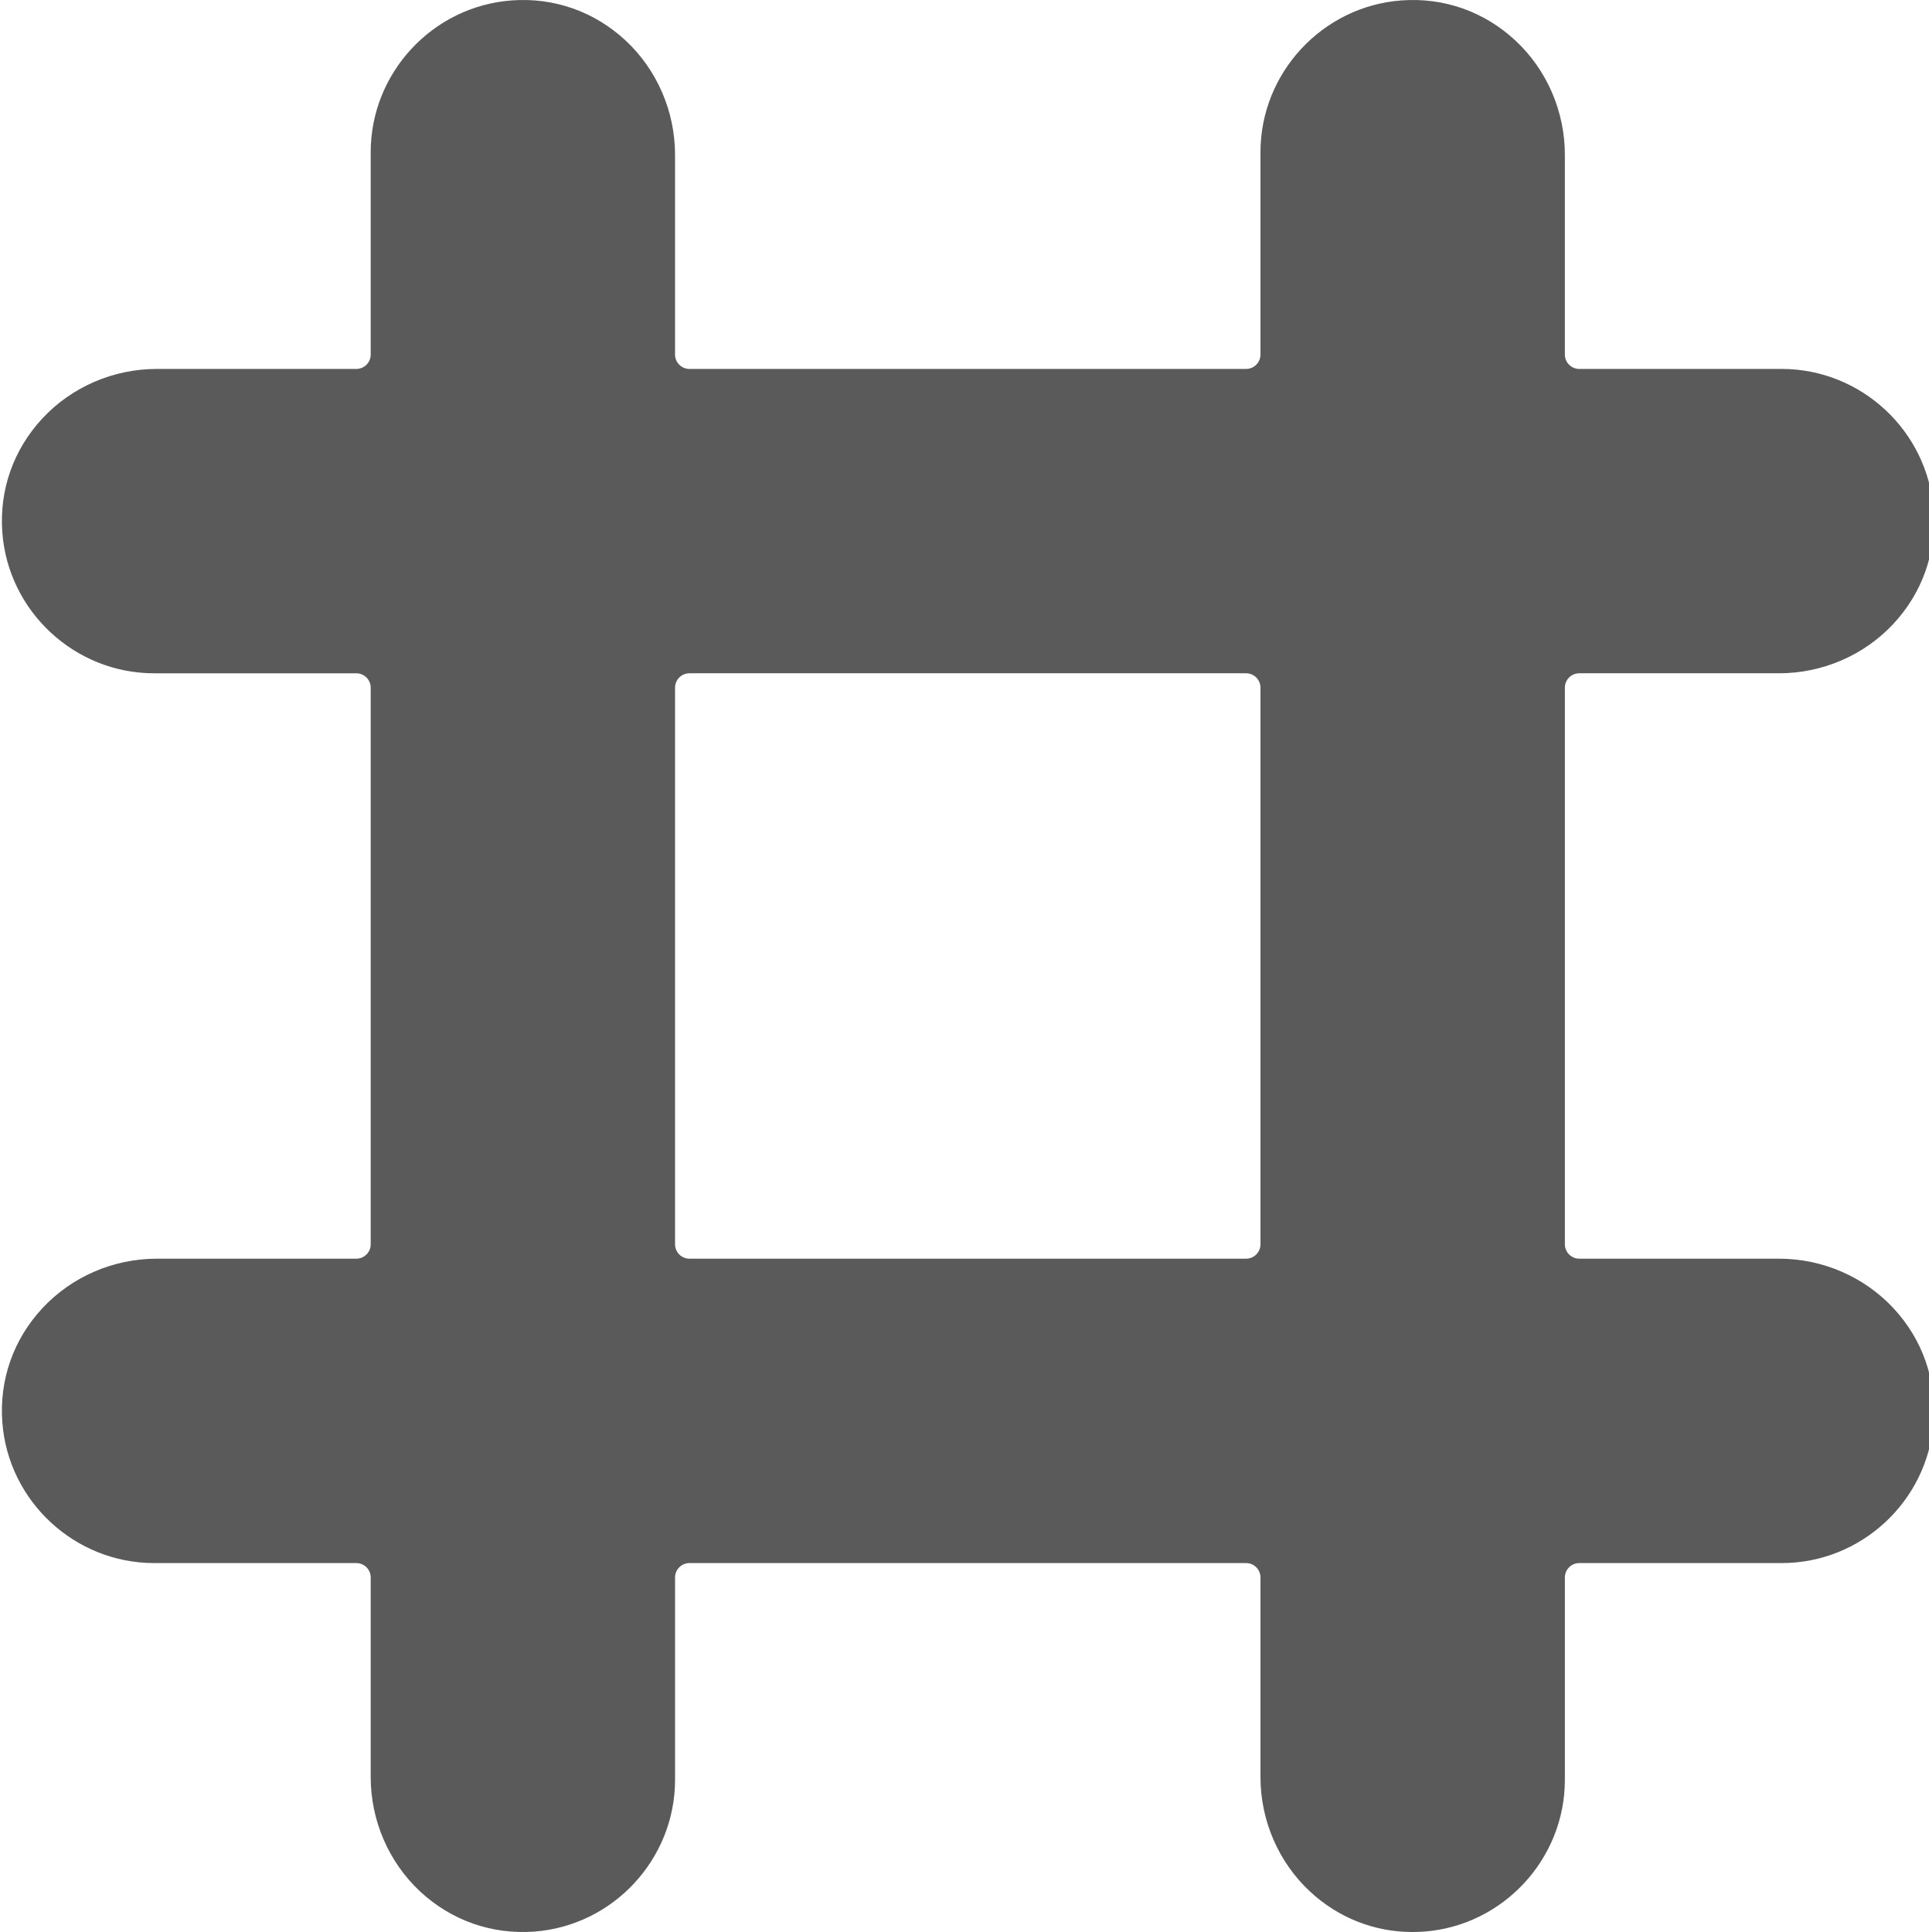
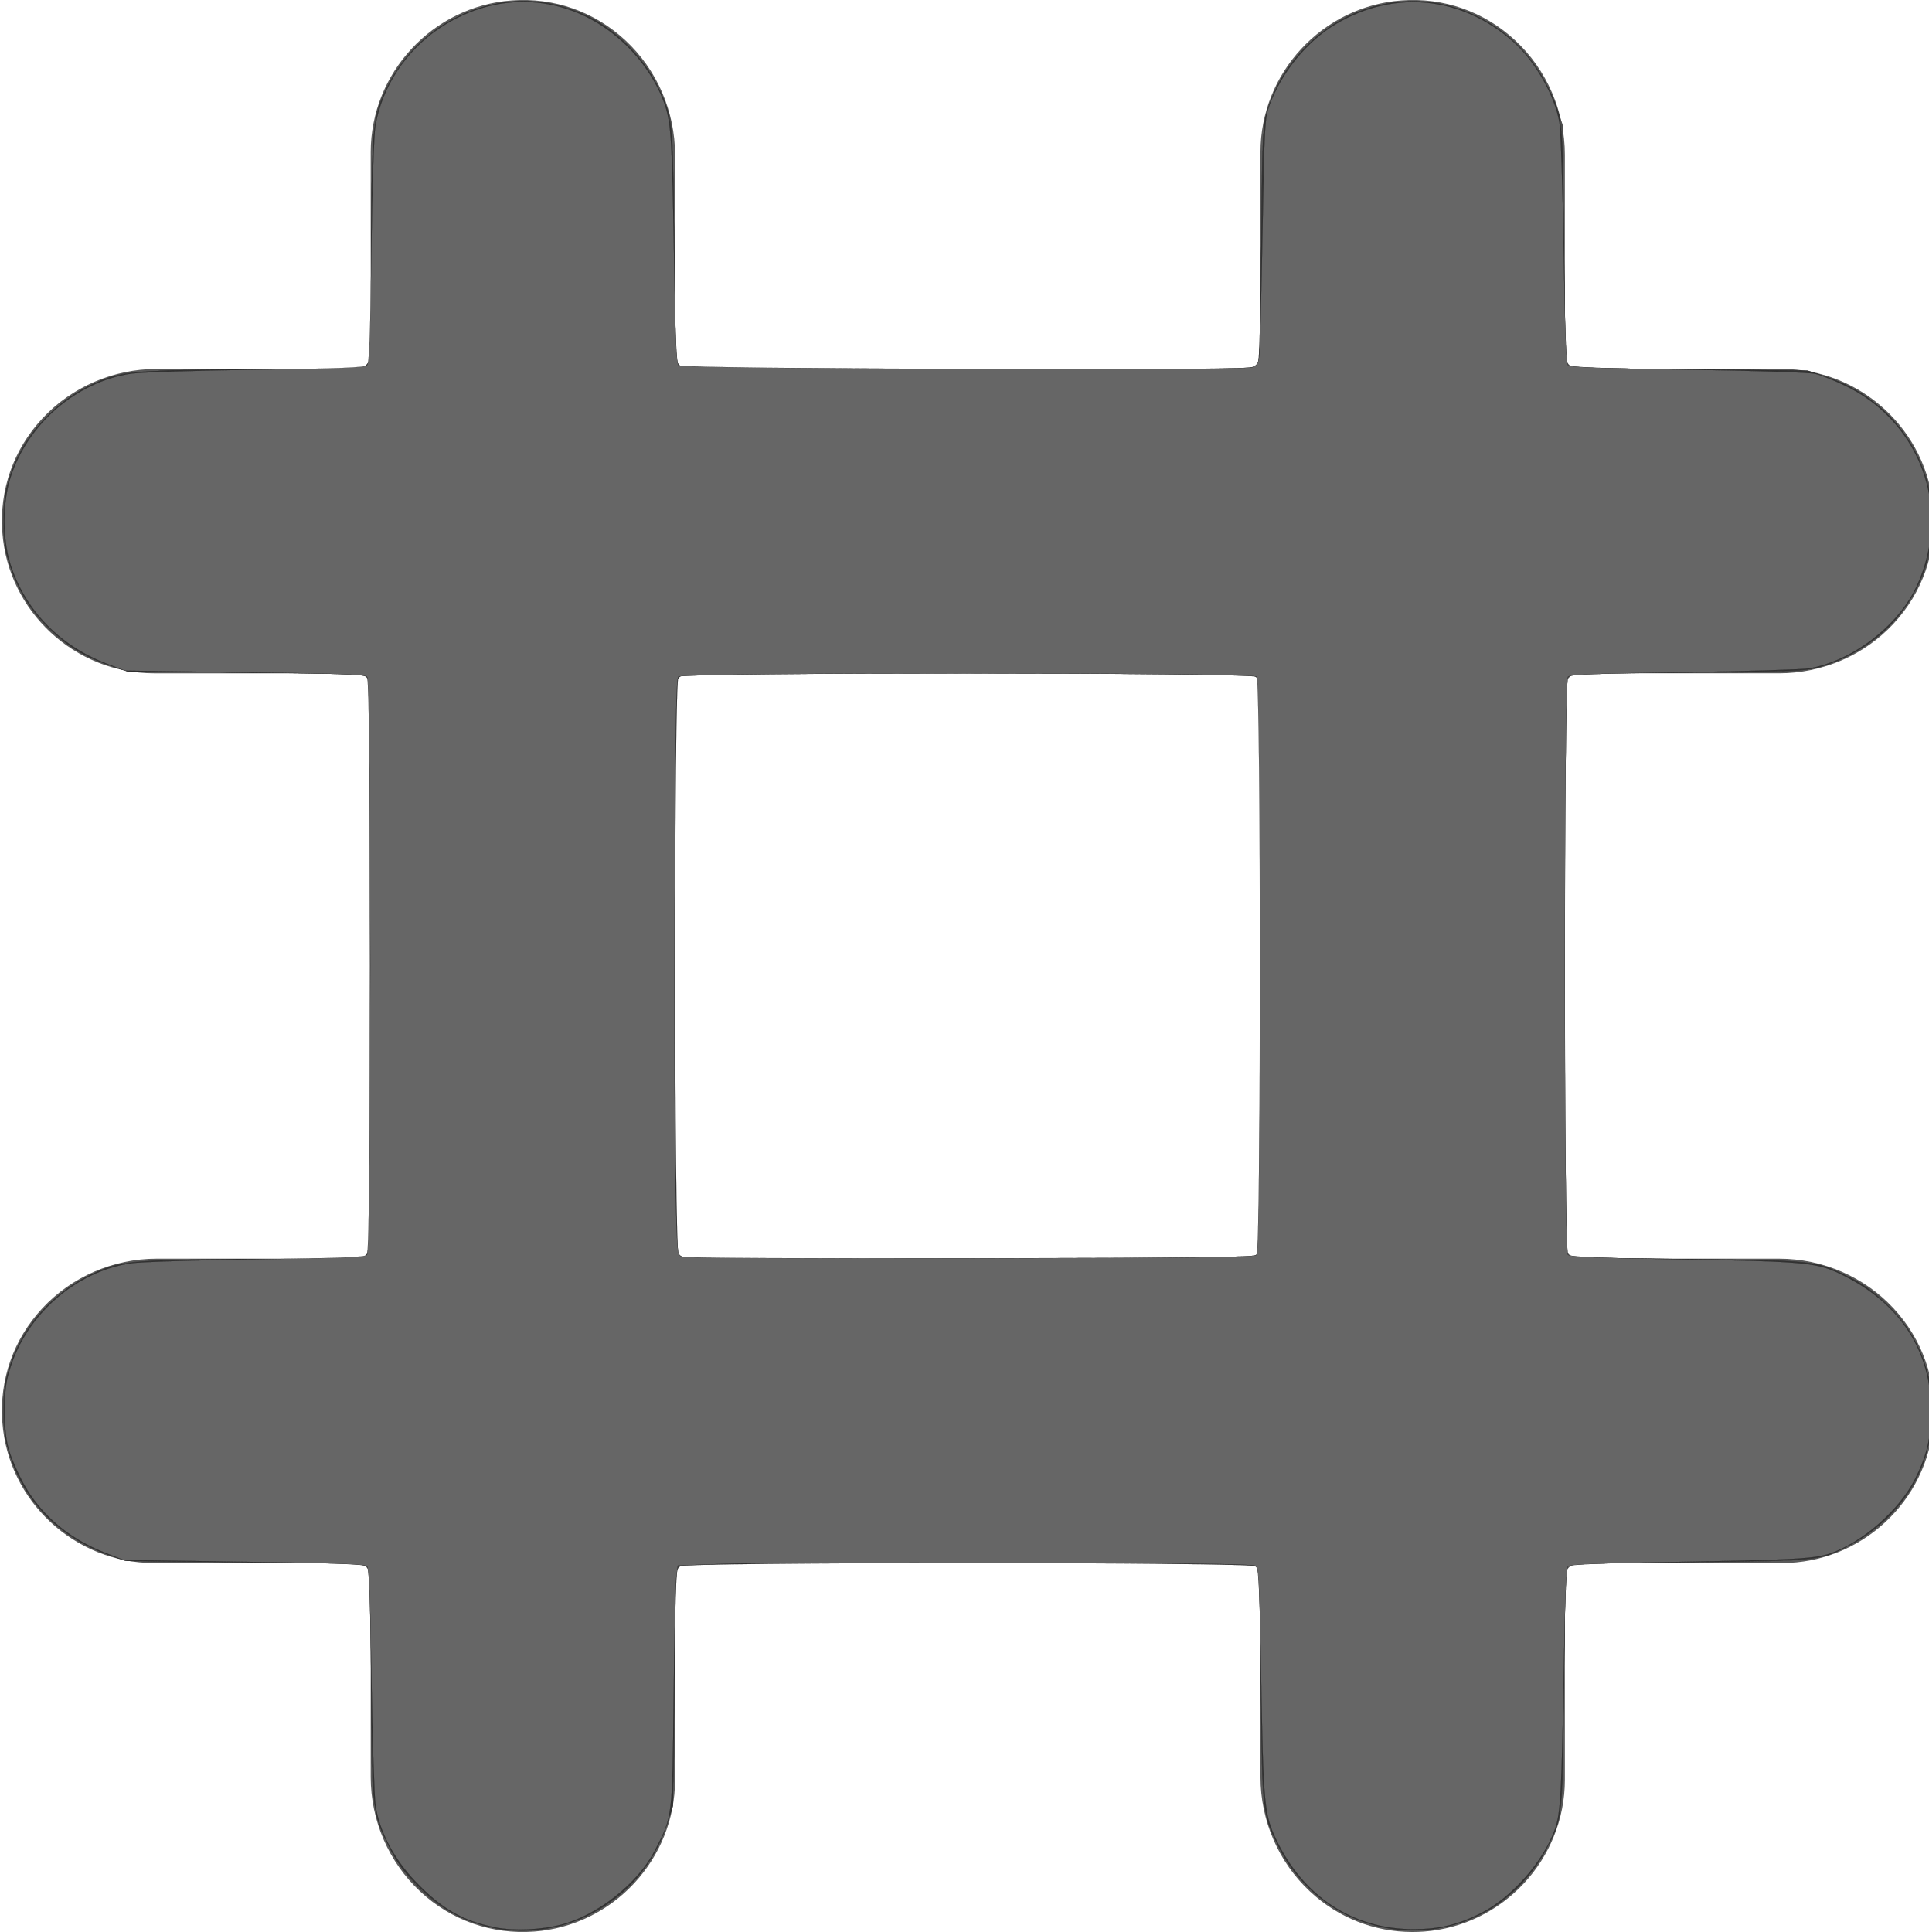
<svg xmlns="http://www.w3.org/2000/svg" viewBox="0 0 511 511.999" version="1.1" id="svg862">
  <defs id="defs866" />
  <path d="m471.453 333.562h-52.953c-2.102 0-3.812-1.711-3.812-3.809v-147.516c0-2.098 1.711-3.809 3.812-3.809h52.953c11.512 0 22.566-4.785 30.32-13.129 7.664-8.25 11.434-18.965 10.605-30.18-1.531-20.941-19.199-37.348-40.219-37.348h-53.66c-2.102 0-3.812-1.711-3.812-3.812v-52.922c0-11.516-4.781-22.57-13.137-30.32-8.242-7.664-18.957-11.438-30.172-10.605-20.949 1.539-37.355 19.207-37.355 40.215v53.633c0 2.102-1.711 3.812-3.812 3.812h-147.512c-2.102 0-3.812-1.711-3.812-3.812v-52.922c0-11.516-4.781-22.57-13.125-30.32-8.254-7.664-18.957-11.438-30.184-10.605-20.938 1.539-37.344 19.207-37.344 40.215v53.633c0 2.102-1.711 3.812-3.82 3.812h-52.875c-11.516 0-22.57 4.781-30.32 13.125-7.664 8.254-11.438 18.969-10.605 30.184 1.539 20.938 19.207 37.348 40.215 37.348h53.586c2.109 0 3.82 1.711 3.82 3.809v147.516c0 2.098-1.711 3.809-3.82 3.809h-52.875c-11.516 0-22.57 4.793-30.32 13.137-7.664 8.242-11.438 18.969-10.605 30.184 1.539 20.938 19.207 37.344 40.215 37.344h53.586c2.109 0 3.82 1.711 3.82 3.812v52.914c0 11.523 4.781 22.566 13.125 30.332 8.254 7.664 18.969 11.426 30.184 10.605 20.938-1.543 37.344-19.211 37.344-40.23v-53.621c0-2.102 1.711-3.812 3.812-3.812h147.512c2.102 0 3.812 1.711 3.812 3.812v52.914c0 11.523 4.793 22.578 13.137 30.332 7.5 6.961 17.047 10.715 27.148 10.715 1.004 0 2.012-.043 3.031-.109 20.941-1.543 37.348-19.211 37.348-40.23v-53.621c0-2.102 1.711-3.812 3.812-3.812h53.66c21.02 0 38.688-16.406 40.219-37.344.828-11.215-2.941-21.941-10.605-30.184-7.754-8.344-18.809-13.137-30.32-13.137zm-137.43-3.809c0 2.098-1.711 3.809-3.812 3.809h-147.512c-2.102 0-3.812-1.711-3.812-3.809v-147.516c0-2.098 1.711-3.809 3.812-3.809h147.512c2.102 0 3.812 1.711 3.812 3.809zm0 0" id="path860" style="fill:#5a5a5a;fill-opacity:1" />
+   <path style="opacity:1;fill:#4d4d4d;fill-rule:nonzero;stroke:#000000;stroke-width:0.024;stroke-miterlimit:2.9;stroke-dasharray:none;stroke-dashoffset:0.03;stroke-opacity:1" d="m 128.913,510.464 c -11.699,-3.067 -20.643,-10.508 -26.135,-21.743 -4.191,-8.572 -4.449,-11.13 -4.449,-44.02 0,-23.308 -0.144,-28.284 -0.844,-29.243 -0.812,-1.112 -2.04,-1.167 -32.298,-1.465 l -31.453,-0.31 -4.763,-1.604 C 14.507,407.208 4.536,396.006 1.551,381.274 -0.254,372.368 1.284,362.881 5.895,354.47 9.151,348.53 16.532,341.534 22.758,338.485 c 9.282,-4.545 8.492,-4.458 42.823,-4.708 26.972,-0.196 30.783,-0.337 31.702,-1.169 0.986,-0.893 1.045,-5.2 1.045,-76.349 0,-64.156 -0.126,-75.576 -0.844,-76.559 -0.812,-1.112 -2.043,-1.168 -32.298,-1.47 l -31.453,-0.315 -4.763,-1.61 C 14.52,171.421 4.526,160.198 1.551,145.516 -0.254,136.61 1.284,127.123 5.895,118.712 9.151,112.772 16.532,105.776 22.758,102.727 c 9.319,-4.563 8.474,-4.47 42.914,-4.708 28.071,-0.194 30.828,-0.301 31.668,-1.229 0.799,-0.883 0.948,-5.09 1.133,-31.966 0.233,-33.94 0.207,-33.669 4.034,-41.687 8.24,-17.265 28.975,-26.688 47.022,-21.369 13.047,3.845 23.717,14.819 27.745,28.534 0.921,3.136 1.09,7.375 1.387,34.728 0.325,29.946 0.383,31.188 1.494,32 0.983,0.718 12.402,0.844 76.559,0.844 71.159,0 75.456,-0.059 76.349,-1.046 0.833,-0.92 0.974,-4.762 1.18,-32 0.26,-34.404 0.179,-33.638 4.499,-42.564 3.24,-6.693 11.123,-14.479 17.968,-17.747 11.693,-5.582 23.776,-5.636 34.828,-0.154 10.158,5.039 17.004,12.934 20.943,24.152 l 1.672,4.763 0.301,31.376 c 0.236,24.612 0.468,31.542 1.074,32.149 0.606,0.606 7.555,0.842 32.149,1.093 l 31.376,0.32 4.763,1.6 c 6.438,2.163 11.628,5.327 16.346,9.965 4.712,4.633 7.69,9.36 9.941,15.782 1.492,4.258 1.669,5.569 1.681,12.497 0.012,6.544 -0.201,8.383 -1.375,11.907 -4.766,14.3 -16.549,24.572 -31.459,27.424 -3.498,0.669 -10.716,0.855 -33.289,0.855 -28.028,0 -28.855,0.033 -30.013,1.191 -1.178,1.178 -1.191,1.984 -1.191,76.388 0,63.976 0.126,75.37 0.844,76.353 0.811,1.11 2.051,1.169 31.702,1.493 34.016,0.371 33.706,0.339 42.17,4.359 11.236,5.336 18.758,14.524 21.827,26.662 2.405,9.509 0.719,20.907 -4.371,29.552 -3.162,5.37 -10.123,11.948 -15.67,14.807 -9.209,4.747 -7.553,4.557 -42.985,4.923 -24.83,0.256 -31.84,0.494 -32.446,1.1 -0.606,0.606 -0.844,7.616 -1.1,32.446 -0.366,35.412 -0.183,33.81 -4.893,42.904 -2.889,5.578 -9.117,12.229 -14.432,15.413 -20.122,12.053 -45.981,4.462 -56.286,-16.523 -4.377,-8.914 -4.317,-8.367 -4.693,-42.765 -0.324,-29.652 -0.382,-30.891 -1.493,-31.702 -0.983,-0.718 -12.377,-0.844 -76.353,-0.844 -74.404,0 -75.21,0.013 -76.388,1.191 -1.158,1.158 -1.191,1.984 -1.191,30.388 0,32.471 -0.203,34.715 -3.853,42.625 -8.06,17.465 -27.774,27.017 -45.934,22.256 z M 332.997,332.648 c 1.044,-0.945 1.089,-4.107 1.089,-76.766 V 180.101 l -1.323,-0.927 c -1.181,-0.827 -9.423,-0.927 -76.502,-0.927 -74.385,0 -75.192,0.013 -76.37,1.191 -1.178,1.178 -1.191,1.984 -1.191,76.37 0,67.079 0.1,75.322 0.927,76.502 l 0.927,1.323 h 75.677 c 69.583,0 75.765,-0.079 76.766,-0.985 z" id="path879" />
+   <path style="opacity:1;fill:#333333;fill-rule:nonzero;stroke:#000000;stroke-width:0.024;stroke-miterlimit:2.9;stroke-dasharray:none;stroke-dashoffset:0.03;stroke-opacity:1" d="m 128.819,510.44 c -7.136,-1.87 -12.27,-4.913 -18.001,-10.67 -3.981,-3.999 -5.614,-6.185 -7.589,-10.156 -4.532,-9.11 -4.464,-8.507 -4.852,-42.985 -0.271,-24.078 -0.515,-30.949 -1.12,-31.553 -0.606,-0.606 -7.625,-0.845 -32.446,-1.105 l -31.673,-0.332 -4.402,-1.597 C 15.921,407.394 6.723,398.114 2.662,385.739 1.325,381.665 1.094,379.913 1.086,373.819 c -0.008,-6.324 0.188,-7.723 1.707,-12.19 3.962,-11.647 13.342,-21.14 25.14,-25.444 5.61,-2.046 13.527,-2.512 43.044,-2.534 20.407,-0.015 24.944,-0.166 25.898,-0.863 1.134,-0.829 1.156,-2.3 1.156,-76.77 0,-61.466 -0.147,-76.073 -0.773,-76.699 -0.607,-0.607 -7.526,-0.84 -32.149,-1.083 l -31.376,-0.309 -4.763,-1.67 C 22.319,173.926 18.433,171.553 13.338,166.713 8.295,161.922 5.041,156.8 2.7,149.968 1.275,145.809 1.069,144.3 1.072,138.061 c 0.004,-6.304 0.206,-7.738 1.721,-12.19 3.963,-11.649 13.353,-21.151 25.14,-25.44 5.685,-2.069 13.383,-2.525 42.86,-2.542 24.35,-0.014 25.192,-0.052 26.344,-1.205 1.154,-1.154 1.191,-1.998 1.211,-27.535 0.023,-30.465 0.427,-36.773 2.722,-42.548 5.258,-13.23 16.277,-22.613 29.964,-25.515 8.168,-1.731 16.789,-0.566 24.916,3.368 6.913,3.346 14.277,10.58 17.827,17.514 4.487,8.764 4.484,8.734 4.873,43.283 0.272,24.092 0.515,30.948 1.121,31.553 0.624,0.624 15.11,0.806 75.014,0.944 40.832,0.094 75.107,0.016 76.168,-0.174 1.06,-0.19 2.17,-0.803 2.465,-1.362 0.296,-0.559 0.672,-14.813 0.836,-31.677 0.258,-26.478 0.437,-31.148 1.313,-34.233 5.769,-20.317 26.141,-33.211 46.169,-29.22 12.307,2.452 22.78,10.615 28.526,22.234 3.864,7.813 3.783,7.001 4.154,41.339 0.266,24.578 0.507,31.543 1.113,32.149 0.606,0.606 7.564,0.845 32.149,1.105 l 31.375,0.332 4.763,1.593 c 11.083,3.707 19.549,11.123 24.428,21.397 7.945,16.729 3.145,36.779 -11.514,48.096 -4.369,3.373 -9.396,5.933 -14.7,7.486 -3.13,0.916 -7.423,1.089 -34.65,1.389 -24.342,0.269 -31.246,0.511 -31.851,1.117 -1.143,1.144 -1.143,152.099 5e-5,153.243 0.604,0.605 7.49,0.856 31.553,1.149 34.384,0.419 33.926,0.368 42.985,4.781 6.594,3.212 14.114,10.53 17.46,16.991 10.419,20.119 2.431,44.014 -18.196,54.427 -7.096,3.582 -7.465,3.618 -41.653,4.022 -24.545,0.291 -31.544,0.54 -32.149,1.145 -0.605,0.605 -0.853,7.598 -1.14,32.149 -0.4,34.199 -0.432,34.531 -4.027,41.653 -10.266,20.336 -33.363,28.307 -53.618,18.503 -7.131,-3.451 -14.271,-10.583 -17.787,-17.767 -4.425,-9.038 -4.374,-8.584 -4.793,-42.985 -0.293,-24.063 -0.544,-30.949 -1.149,-31.553 -1.144,-1.143 -152.099,-1.143 -153.243,-1.5e-4 -0.607,0.606 -0.845,7.548 -1.104,32.149 l -0.33,31.376 -1.584,4.763 c -3.717,11.176 -10.99,19.43 -21.588,24.499 -7.94,3.798 -17.954,4.778 -26.348,2.579 z M 333.014,332.562 c 0.625,-0.625 0.804,-15.338 0.929,-76.573 0.144,-70.103 0.081,-75.861 -0.836,-76.621 -1.431,-1.187 -152.15,-1.235 -153.336,-0.049 -1.187,1.187 -1.139,151.906 0.049,153.336 0.761,0.917 6.519,0.98 76.621,0.836 61.235,-0.126 75.947,-0.304 76.573,-0.929 z" id="path881" />
+   <path style="opacity:1;fill:#666666;fill-rule:nonzero;stroke:#000000;stroke-width:0.024;stroke-miterlimit:2.9;stroke-dasharray:none;stroke-dashoffset:0.03;stroke-opacity:1" d="m 131.37,510.799 c -8.721,-1.694 -14.347,-4.915 -21.307,-12.199 -5.72,-5.987 -9.652,-13.546 -10.557,-20.297 -0.329,-2.456 -0.805,-17.521 -1.057,-33.478 -0.341,-21.597 -0.644,-29.2 -1.188,-29.743 -0.546,-0.546 -8.763,-0.849 -32.601,-1.203 L 32.79,413.405 28.077,411.588 C 17.538,407.523 9.655,400.469 5.168,391.084 c -3.301,-6.903 -3.882,-9.521 -3.882,-17.498 0,-5.315 0.278,-7.431 1.471,-11.209 4.496,-14.234 17.474,-25.446 31.935,-27.591 2.419,-0.359 17.312,-0.832 33.095,-1.051 22.33,-0.31 28.868,-0.571 29.47,-1.173 1.127,-1.129 1.145,-152.097 0.018,-153.224 -0.58,-0.58 -8.108,-0.856 -32.457,-1.187 l -31.701,-0.431 -4.873,-1.861 C 15.75,171.087 6.61,161.63 2.759,149.491 0.657,142.864 0.657,133.269 2.758,126.619 7.253,112.387 20.218,101.185 34.693,99.024 37.112,98.662 52.004,98.189 67.788,97.972 90.102,97.665 96.656,97.406 97.257,96.804 97.859,96.202 98.116,89.553 98.415,66.739 98.641,49.541 99.08,35.761 99.479,33.363 101.187,23.089 107.505,13.466 116.485,7.459 c 16.144,-10.798 35.892,-8.885 49.758,4.82 4.511,4.458 8.192,10.229 10.006,15.685 1.599,4.809 1.868,9.471 2.38,41.189 0.326,20.2 0.62,27.128 1.176,27.684 0.959,0.96 149.536,1.455 152.03,0.507 1.279,-0.486 1.632,-1.078 1.883,-3.159 0.17,-1.408 0.551,-16.09 0.847,-32.626 0.512,-28.659 0.597,-30.232 1.832,-33.631 3.18,-8.754 9.993,-17.078 17.689,-21.614 15.498,-9.133 33.382,-7.304 46.986,4.807 5.792,5.156 10.995,14.29 12.18,21.379 0.345,2.067 0.843,17.225 1.106,33.685 0.344,21.533 0.674,30.123 1.177,30.625 0.504,0.504 9.356,0.828 31.811,1.165 18.448,0.277 32.203,0.728 33.792,1.108 1.473,0.353 5.09,1.807 8.037,3.231 15.606,7.543 24.621,24.042 22.32,40.851 -0.777,5.678 -2.799,11.444 -5.512,15.719 -5.772,9.098 -16.282,16.365 -26.362,18.229 -1.653,0.306 -16.583,0.761 -33.178,1.011 -23.122,0.349 -30.349,0.632 -30.93,1.213 -1.097,1.097 -1.116,152.093 -0.019,153.19 0.552,0.552 7.823,0.857 28.874,1.213 35.109,0.593 37.144,0.792 44.211,4.312 15.005,7.474 23.139,20.036 23.162,35.769 0.01,7.06 -1.112,11.858 -4.225,18.069 -4.118,8.215 -13.749,16.707 -22.394,19.746 -4.144,1.456 -9.252,1.734 -42.553,2.311 -18.352,0.318 -26.569,0.663 -27.041,1.134 -0.472,0.472 -0.814,8.681 -1.128,27.039 -0.568,33.171 -0.851,38.392 -2.313,42.552 -3.039,8.646 -11.531,18.276 -19.746,22.394 -6.041,3.028 -11.003,4.201 -17.771,4.201 -16.046,0 -29.241,-8.649 -36.435,-23.882 -3.118,-6.601 -3.367,-9.352 -3.943,-43.467 -0.356,-21.05 -0.661,-28.322 -1.213,-28.874 -0.576,-0.576 -14.896,-0.775 -65.154,-0.906 -35.429,-0.093 -69.772,0.041 -76.317,0.298 l -11.9,0.466 -0.392,2.977 c -0.216,1.637 -0.534,15.985 -0.706,31.885 -0.351,32.333 -0.241,31.442 -5.036,40.748 -4.45,8.636 -15.165,17.079 -24.838,19.571 -5.284,1.361 -12.432,1.66 -17.265,0.721 z M 333.015,332.562 c 1.144,-1.144 1.144,-152.098 -1.8e-4,-153.242 -1.144,-1.144 -152.098,-1.145 -153.243,-4.6e-4 -0.622,0.622 -0.816,12.335 -0.988,59.535 -0.118,32.319 -0.019,66.617 0.218,76.22 0.422,17.061 0.461,17.471 1.702,17.99 0.728,0.304 33.355,0.476 76.403,0.402 60.71,-0.105 75.282,-0.278 75.907,-0.903 z" id="path883" />
</svg>
